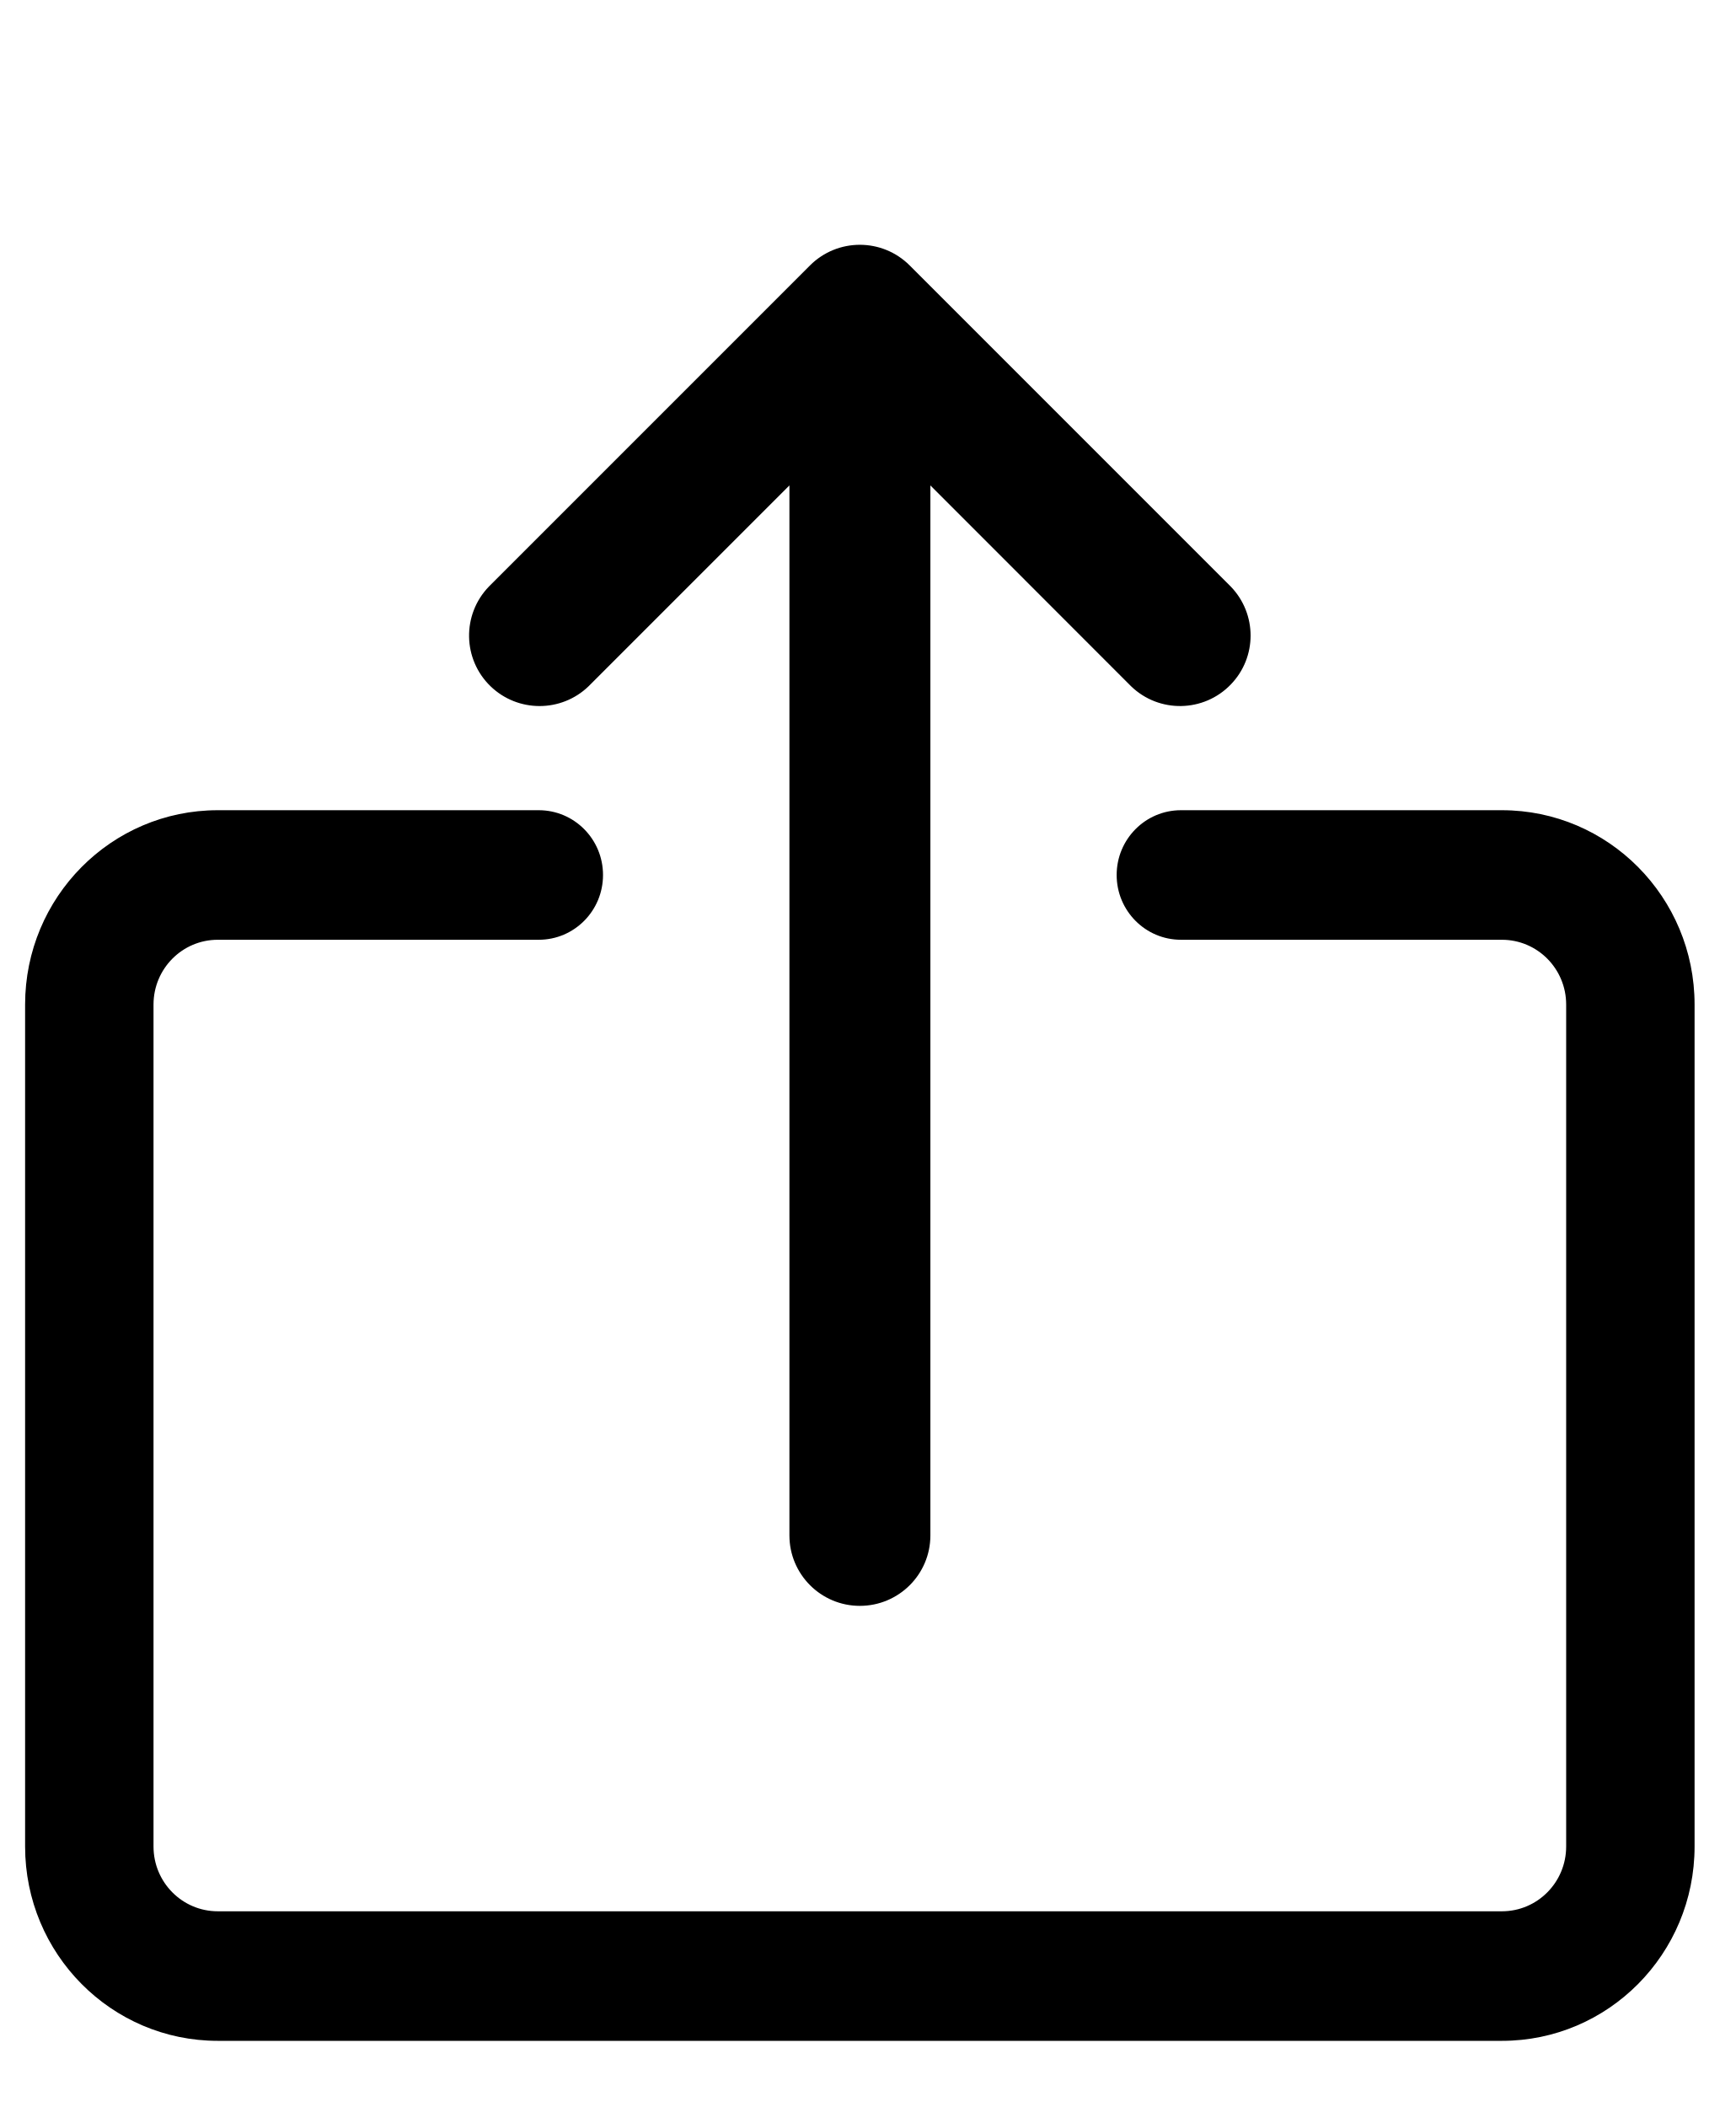
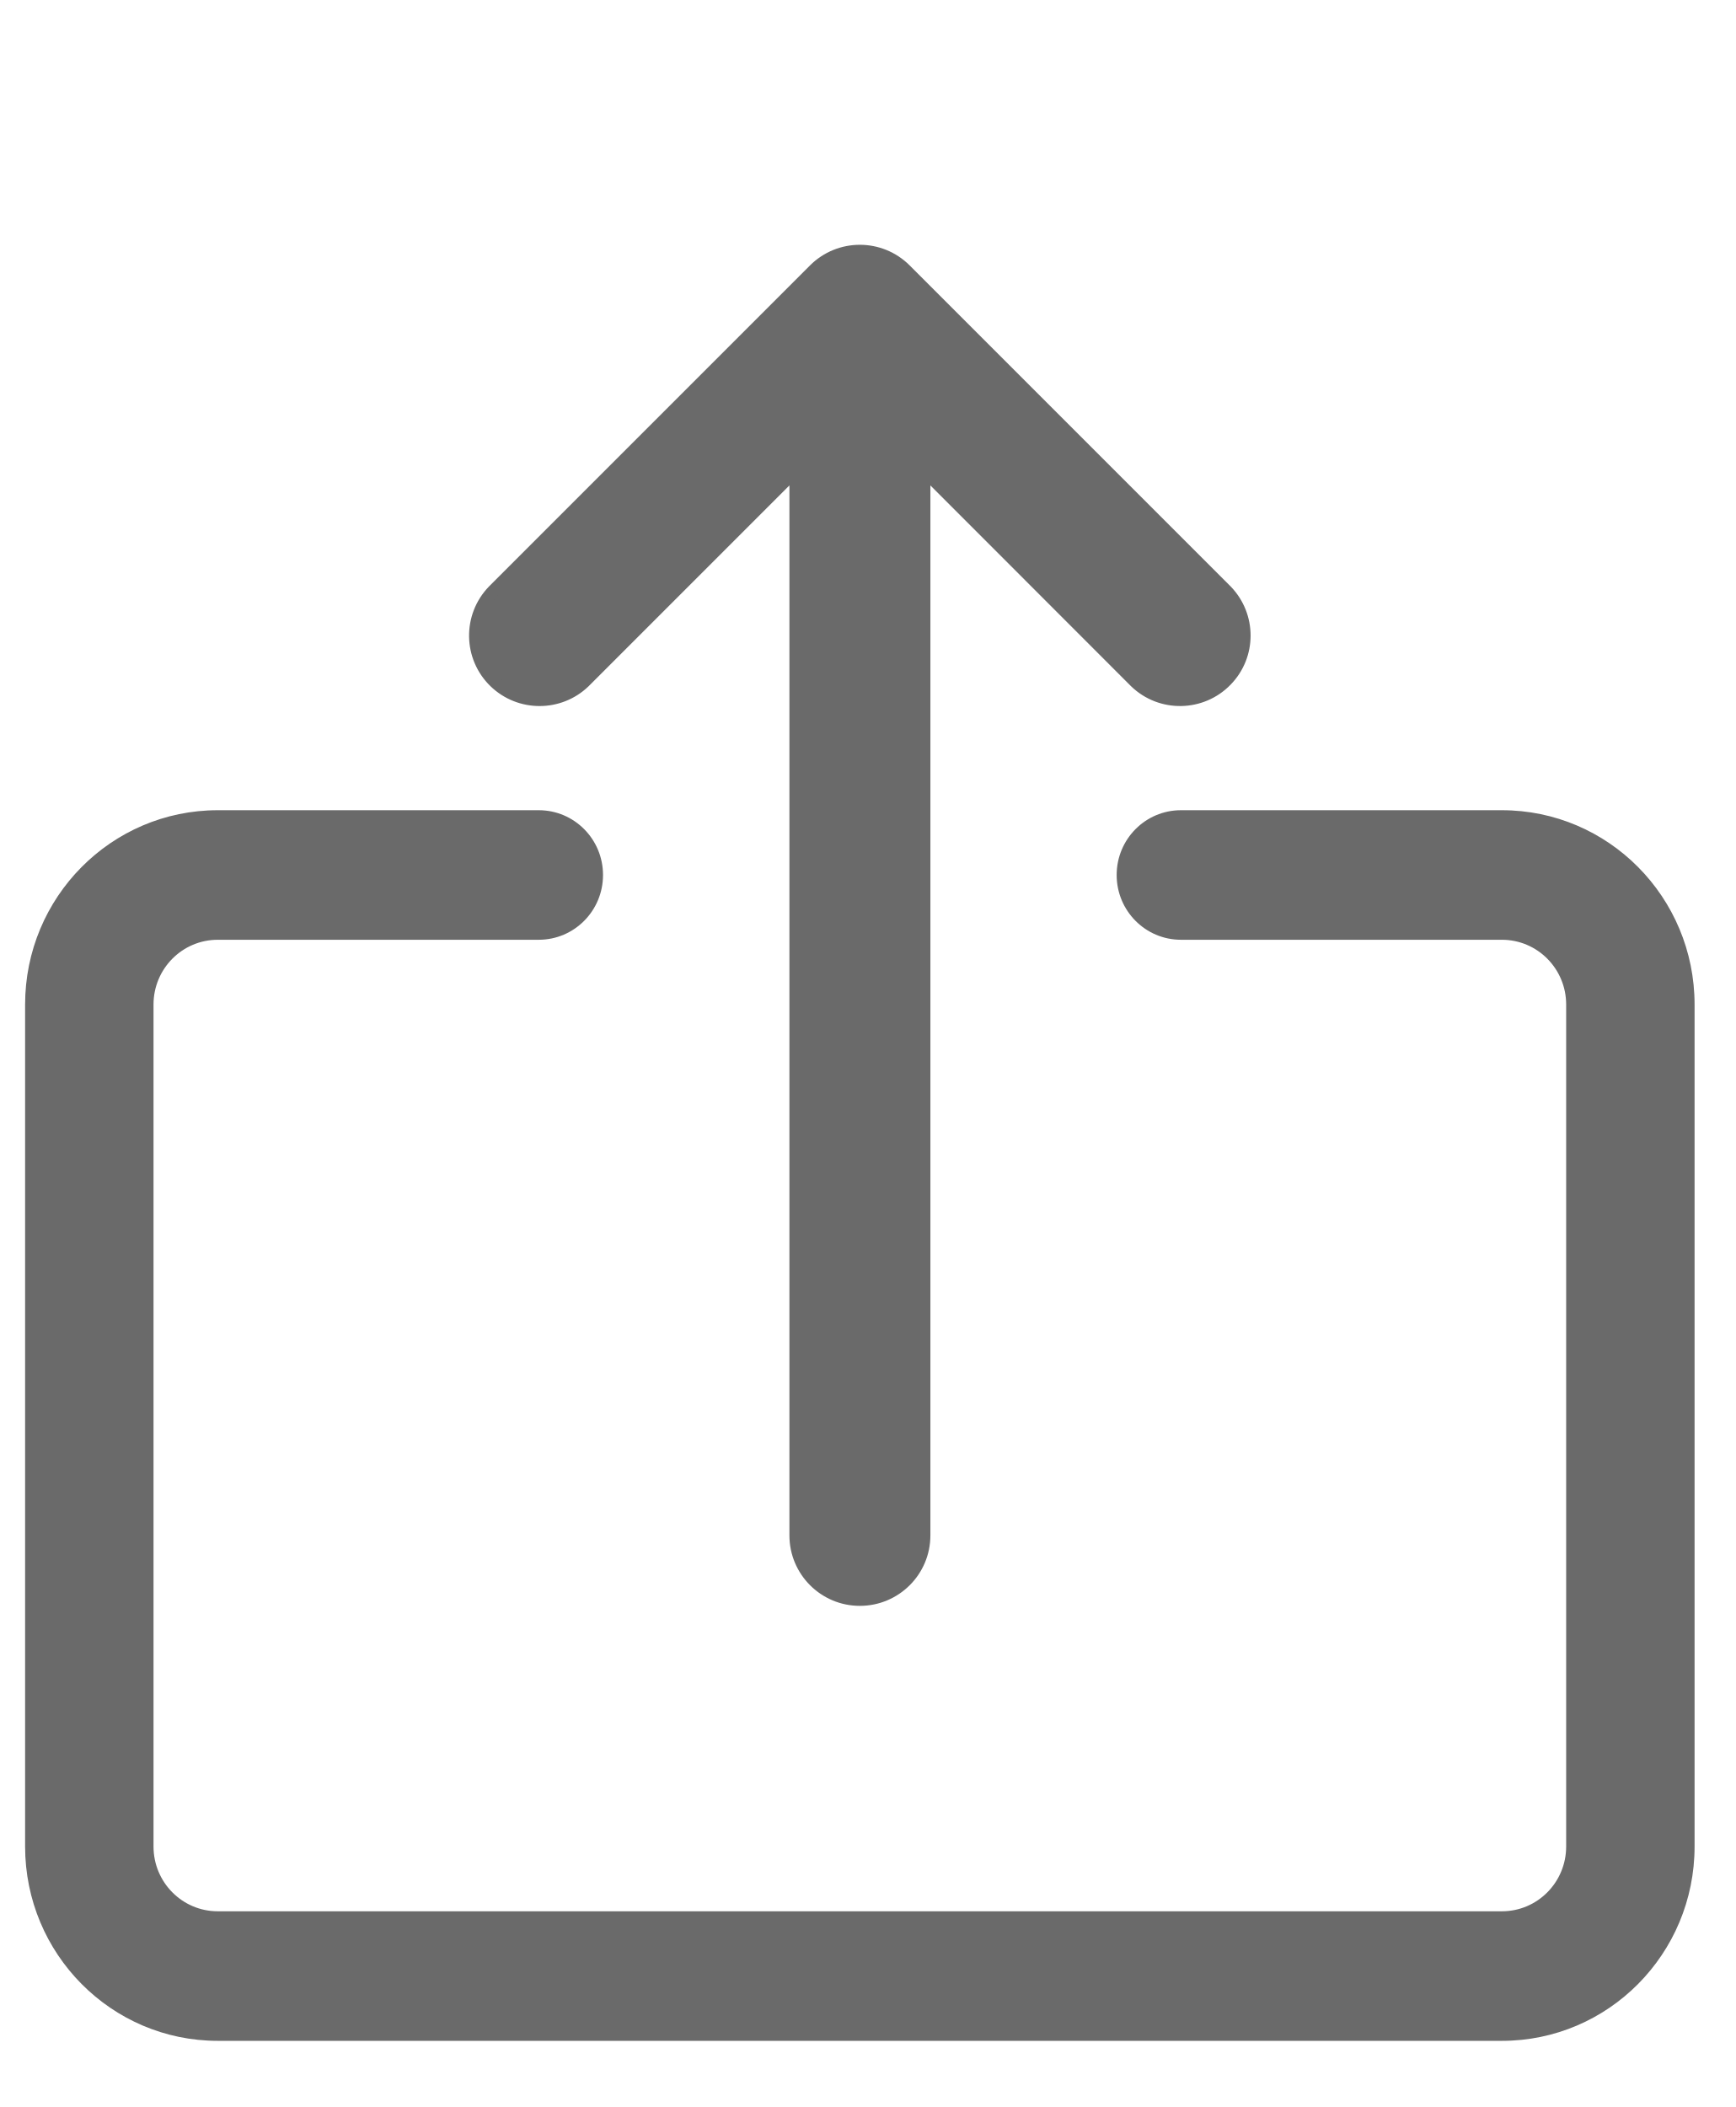
<svg xmlns="http://www.w3.org/2000/svg" xmlns:ns1="http://vectornator.io" height="100%" style="fill-rule:nonzero;clip-rule:evenodd;stroke-linecap:round;stroke-linejoin:round;" xml:space="preserve" width="100%" version="1.1" viewBox="0 0 13.829 16.784">
  <defs />
  <g id="Untitled" ns1:layerName="Untitled">
    <path d="M32.585+26.688L29.892+26.688C29.595+26.688+29.354+26.931+29.354+27.231C29.354+27.531+29.595+27.774+29.892+27.774L32.585+27.774C32.882+27.774+33.123+28.018+33.123+28.318L33.123+35.378C33.123+35.678+32.882+35.921+32.585+35.921L21.815+35.921C21.518+35.921+21.277+35.678+21.277+35.378L21.277+28.318C21.277+28.018+21.518+27.774+21.815+27.774L24.508+27.774C24.805+27.774+25.046+27.531+25.046+27.231C25.046+26.931+24.805+26.688+24.508+26.688L21.815+26.688C20.923+26.688+20.2+27.418+20.2+28.318L20.2+35.378C20.2+36.278+20.923+37.007+21.815+37.007L32.585+37.007C33.477+37.007+34.2+36.278+34.2+35.378L34.2+28.318C34.2+27.418+33.477+26.688+32.585+26.688Z" fill-rule="evenodd" fill="#000000" opacity="1" />
    <path stroke="#000000" fill-rule="evenodd" stroke-width="0.1" d="M30.273+24.85L27.581+22.158C27.37+21.948+27.03+21.948+26.819+22.158L24.127+24.85C23.92+25.064+23.926+25.405+24.14+25.611C24.349+25.813+24.68+25.813+24.888+25.611L26.662+23.838L26.662+32.769C26.662+33.066+26.903+33.308+27.2+33.308C27.497+33.308+27.738+33.066+27.738+32.769L27.738+23.838L29.512+25.611C29.726+25.818+30.067+25.812+30.273+25.598C30.474+25.389+30.474+25.059+30.273+24.85Z" fill="#000000" stroke-linecap="square" opacity="1" stroke-linejoin="miter" />
    <path d="M32.585+26.688L29.892+26.688C29.595+26.688+29.354+26.931+29.354+27.231C29.354+27.531+29.595+27.774+29.892+27.774L32.585+27.774C32.882+27.774+33.123+28.018+33.123+28.318L33.123+35.378C33.123+35.678+32.882+35.921+32.585+35.921L21.815+35.921C21.518+35.921+21.277+35.678+21.277+35.378L21.277+28.318C21.277+28.018+21.518+27.774+21.815+27.774L24.508+27.774C24.805+27.774+25.046+27.531+25.046+27.231C25.046+26.931+24.805+26.688+24.508+26.688L21.815+26.688C20.923+26.688+20.2+27.418+20.2+28.318L20.2+35.378C20.2+36.278+20.923+37.007+21.815+37.007L32.585+37.007C33.477+37.007+34.2+36.278+34.2+35.378L34.2+28.318C34.2+27.418+33.477+26.688+32.585+26.688Z" fill-rule="evenodd" fill="#000000" opacity="1" />
    <path stroke="#000000" fill-rule="evenodd" stroke-width="0.1" d="M30.273+24.85L27.581+22.158C27.37+21.948+27.03+21.948+26.819+22.158L24.127+24.85C23.92+25.064+23.926+25.405+24.14+25.611C24.349+25.813+24.68+25.813+24.888+25.611L26.662+23.838L26.662+32.769C26.662+33.066+26.903+33.308+27.2+33.308C27.497+33.308+27.738+33.066+27.738+32.769L27.738+23.838L29.512+25.611C29.726+25.818+30.067+25.812+30.273+25.598C30.474+25.389+30.474+25.059+30.273+24.85Z" fill="#000000" stroke-linecap="square" opacity="1" stroke-linejoin="miter" />
    <path d="M32.585+26.688L29.892+26.688C29.595+26.688+29.354+26.931+29.354+27.231C29.354+27.531+29.595+27.774+29.892+27.774L32.585+27.774C32.882+27.774+33.123+28.018+33.123+28.318L33.123+35.378C33.123+35.678+32.882+35.921+32.585+35.921L21.815+35.921C21.518+35.921+21.277+35.678+21.277+35.378L21.277+28.318C21.277+28.018+21.518+27.774+21.815+27.774L24.508+27.774C24.805+27.774+25.046+27.531+25.046+27.231C25.046+26.931+24.805+26.688+24.508+26.688L21.815+26.688C20.923+26.688+20.2+27.418+20.2+28.318L20.2+35.378C20.2+36.278+20.923+37.007+21.815+37.007L32.585+37.007C33.477+37.007+34.2+36.278+34.2+35.378L34.2+28.318C34.2+27.418+33.477+26.688+32.585+26.688Z" fill-rule="evenodd" fill="#000000" opacity="1" />
    <path stroke="#000000" fill-rule="evenodd" stroke-width="0.1" d="M30.273+24.85L27.581+22.158C27.37+21.948+27.03+21.948+26.819+22.158L24.127+24.85C23.92+25.064+23.926+25.405+24.14+25.611C24.349+25.813+24.68+25.813+24.888+25.611L26.662+23.838L26.662+32.769C26.662+33.066+26.903+33.308+27.2+33.308C27.497+33.308+27.738+33.066+27.738+32.769L27.738+23.838L29.512+25.611C29.726+25.818+30.067+25.812+30.273+25.598C30.474+25.389+30.474+25.059+30.273+24.85Z" fill="#000000" stroke-linecap="square" opacity="1" stroke-linejoin="miter" />
    <path d="M32.585+26.688L29.892+26.688C29.595+26.688+29.354+26.931+29.354+27.231C29.354+27.531+29.595+27.774+29.892+27.774L32.585+27.774C32.882+27.774+33.123+28.018+33.123+28.318L33.123+35.378C33.123+35.678+32.882+35.921+32.585+35.921L21.815+35.921C21.518+35.921+21.277+35.678+21.277+35.378L21.277+28.318C21.277+28.018+21.518+27.774+21.815+27.774L24.508+27.774C24.805+27.774+25.046+27.531+25.046+27.231C25.046+26.931+24.805+26.688+24.508+26.688L21.815+26.688C20.923+26.688+20.2+27.418+20.2+28.318L20.2+35.378C20.2+36.278+20.923+37.007+21.815+37.007L32.585+37.007C33.477+37.007+34.2+36.278+34.2+35.378L34.2+28.318C34.2+27.418+33.477+26.688+32.585+26.688Z" fill-rule="evenodd" fill="#000000" opacity="1" />
    <path stroke="#000000" fill-rule="evenodd" stroke-width="0.1" d="M30.273+24.85L27.581+22.158C27.37+21.948+27.03+21.948+26.819+22.158L24.127+24.85C23.92+25.064+23.926+25.405+24.14+25.611C24.349+25.813+24.68+25.813+24.888+25.611L26.662+23.838L26.662+32.769C26.662+33.066+26.903+33.308+27.2+33.308C27.497+33.308+27.738+33.066+27.738+32.769L27.738+23.838L29.512+25.611C29.726+25.818+30.067+25.812+30.273+25.598C30.474+25.389+30.474+25.059+30.273+24.85Z" fill="#000000" stroke-linecap="square" opacity="1" stroke-linejoin="miter" />
    <path d="M32.585+26.688L29.892+26.688C29.595+26.688+29.354+26.931+29.354+27.231C29.354+27.531+29.595+27.774+29.892+27.774L32.585+27.774C32.882+27.774+33.123+28.018+33.123+28.318L33.123+35.378C33.123+35.678+32.882+35.921+32.585+35.921L21.815+35.921C21.518+35.921+21.277+35.678+21.277+35.378L21.277+28.318C21.277+28.018+21.518+27.774+21.815+27.774L24.508+27.774C24.805+27.774+25.046+27.531+25.046+27.231C25.046+26.931+24.805+26.688+24.508+26.688L21.815+26.688C20.923+26.688+20.2+27.418+20.2+28.318L20.2+35.378C20.2+36.278+20.923+37.007+21.815+37.007L32.585+37.007C33.477+37.007+34.2+36.278+34.2+35.378L34.2+28.318C34.2+27.418+33.477+26.688+32.585+26.688Z" fill-rule="evenodd" fill="#000000" opacity="1" />
    <path stroke="#000000" fill-rule="evenodd" stroke-width="0.1" d="M30.273+24.85L27.581+22.158C27.37+21.948+27.03+21.948+26.819+22.158L24.127+24.85C23.92+25.064+23.926+25.405+24.14+25.611C24.349+25.813+24.68+25.813+24.888+25.611L26.662+23.838L26.662+32.769C26.662+33.066+26.903+33.308+27.2+33.308C27.497+33.308+27.738+33.066+27.738+32.769L27.738+23.838L29.512+25.611C29.726+25.818+30.067+25.812+30.273+25.598C30.474+25.389+30.474+25.059+30.273+24.85Z" fill="#000000" stroke-linecap="square" opacity="1" stroke-linejoin="miter" />
    <path d="M32.585+26.688L29.892+26.688C29.595+26.688+29.354+26.931+29.354+27.231C29.354+27.531+29.595+27.774+29.892+27.774L32.585+27.774C32.882+27.774+33.123+28.018+33.123+28.318L33.123+35.378C33.123+35.678+32.882+35.921+32.585+35.921L21.815+35.921C21.518+35.921+21.277+35.678+21.277+35.378L21.277+28.318C21.277+28.018+21.518+27.774+21.815+27.774L24.508+27.774C24.805+27.774+25.046+27.531+25.046+27.231C25.046+26.931+24.805+26.688+24.508+26.688L21.815+26.688C20.923+26.688+20.2+27.418+20.2+28.318L20.2+35.378C20.2+36.278+20.923+37.007+21.815+37.007L32.585+37.007C33.477+37.007+34.2+36.278+34.2+35.378L34.2+28.318C34.2+27.418+33.477+26.688+32.585+26.688Z" fill-rule="evenodd" fill="#000000" opacity="1" />
    <path stroke="#000000" fill-rule="evenodd" stroke-width="0.1" d="M30.273+24.85L27.581+22.158C27.37+21.948+27.03+21.948+26.819+22.158L24.127+24.85C23.92+25.064+23.926+25.405+24.14+25.611C24.349+25.813+24.68+25.813+24.888+25.611L26.662+23.838L26.662+32.769C26.662+33.066+26.903+33.308+27.2+33.308C27.497+33.308+27.738+33.066+27.738+32.769L27.738+23.838L29.512+25.611C29.726+25.818+30.067+25.812+30.273+25.598C30.474+25.389+30.474+25.059+30.273+24.85Z" fill="#000000" stroke-linecap="square" opacity="1" stroke-linejoin="miter" />
    <path d="M32.585+26.688L29.892+26.688C29.595+26.688+29.354+26.931+29.354+27.231C29.354+27.531+29.595+27.774+29.892+27.774L32.585+27.774C32.882+27.774+33.123+28.018+33.123+28.318L33.123+35.378C33.123+35.678+32.882+35.921+32.585+35.921L21.815+35.921C21.518+35.921+21.277+35.678+21.277+35.378L21.277+28.318C21.277+28.018+21.518+27.774+21.815+27.774L24.508+27.774C24.805+27.774+25.046+27.531+25.046+27.231C25.046+26.931+24.805+26.688+24.508+26.688L21.815+26.688C20.923+26.688+20.2+27.418+20.2+28.318L20.2+35.378C20.2+36.278+20.923+37.007+21.815+37.007L32.585+37.007C33.477+37.007+34.2+36.278+34.2+35.378L34.2+28.318C34.2+27.418+33.477+26.688+32.585+26.688Z" fill-rule="evenodd" fill="#000000" opacity="1" />
    <path stroke="#000000" fill-rule="evenodd" stroke-width="0.1" d="M30.273+24.85L27.581+22.158C27.37+21.948+27.03+21.948+26.819+22.158L24.127+24.85C23.92+25.064+23.926+25.405+24.14+25.611C24.349+25.813+24.68+25.813+24.888+25.611L26.662+23.838L26.662+32.769C26.662+33.066+26.903+33.308+27.2+33.308C27.497+33.308+27.738+33.066+27.738+32.769L27.738+23.838L29.512+25.611C29.726+25.818+30.067+25.812+30.273+25.598C30.474+25.389+30.474+25.059+30.273+24.85Z" fill="#000000" stroke-linecap="square" opacity="1" stroke-linejoin="miter" />
    <path d="M32.585+26.688L29.892+26.688C29.595+26.688+29.354+26.931+29.354+27.231C29.354+27.531+29.595+27.774+29.892+27.774L32.585+27.774C32.882+27.774+33.123+28.018+33.123+28.318L33.123+35.378C33.123+35.678+32.882+35.921+32.585+35.921L21.815+35.921C21.518+35.921+21.277+35.678+21.277+35.378L21.277+28.318C21.277+28.018+21.518+27.774+21.815+27.774L24.508+27.774C24.805+27.774+25.046+27.531+25.046+27.231C25.046+26.931+24.805+26.688+24.508+26.688L21.815+26.688C20.923+26.688+20.2+27.418+20.2+28.318L20.2+35.378C20.2+36.278+20.923+37.007+21.815+37.007L32.585+37.007C33.477+37.007+34.2+36.278+34.2+35.378L34.2+28.318C34.2+27.418+33.477+26.688+32.585+26.688Z" fill-rule="evenodd" fill="#000000" opacity="1" />
    <path stroke="#000000" fill-rule="evenodd" stroke-width="0.1" d="M30.273+24.85L27.581+22.158C27.37+21.948+27.03+21.948+26.819+22.158L24.127+24.85C23.92+25.064+23.926+25.405+24.14+25.611C24.349+25.813+24.68+25.813+24.888+25.611L26.662+23.838L26.662+32.769C26.662+33.066+26.903+33.308+27.2+33.308C27.497+33.308+27.738+33.066+27.738+32.769L27.738+23.838L29.512+25.611C29.726+25.818+30.067+25.812+30.273+25.598C30.474+25.389+30.474+25.059+30.273+24.85Z" fill="#000000" stroke-linecap="square" opacity="1" stroke-linejoin="miter" />
-     <path d="M11.965+6.454L9.408+6.454C9.125+6.454+8.896+6.685+8.896+6.97C8.896+7.255+9.125+7.486+9.408+7.486L11.965+7.486C12.248+7.486+12.477+7.717+12.477+8.002L12.477+14.709C12.477+14.994+12.248+15.225+11.965+15.225L1.735+15.225C1.452+15.225+1.223+14.994+1.223+14.709L1.223+8.002C1.223+7.717+1.452+7.486+1.735+7.486L4.292+7.486C4.575+7.486+4.804+7.255+4.804+6.97C4.804+6.685+4.575+6.454+4.292+6.454L1.735+6.454C0.887+6.454+0.2+7.147+0.2+8.002L0.2+14.709C0.2+15.564+0.887+16.257+1.735+16.257L11.965+16.257C12.813+16.257+13.5+15.564+13.5+14.709L13.5+8.002C13.5+7.147+12.813+6.454+11.965+6.454Z" fill-rule="evenodd" fill="#000000" opacity="1" />
-     <path stroke="#000000" fill-rule="evenodd" stroke-width="0.1" d="M9.769+4.707L7.212+2.15C7.012+1.95+6.688+1.95+6.488+2.15L3.931+4.707C3.734+4.911+3.74+5.235+3.943+5.431C4.141+5.622+4.456+5.622+4.654+5.431L6.339+3.746L6.339+12.231C6.339+12.513+6.568+12.742+6.85+12.742C7.133+12.742+7.362+12.513+7.362+12.231L7.362+3.746L9.046+5.431C9.249+5.627+9.573+5.621+9.769+5.418C9.961+5.22+9.961+4.906+9.769+4.707Z" fill="#000000" stroke-linecap="square" opacity="1" stroke-linejoin="miter" />
+     <path d="M11.965+6.454L9.408+6.454C9.125+6.454+8.896+6.685+8.896+6.97C8.896+7.255+9.125+7.486+9.408+7.486L11.965+7.486C12.248+7.486+12.477+7.717+12.477+8.002L12.477+14.709C12.477+14.994+12.248+15.225+11.965+15.225L1.735+15.225C1.452+15.225+1.223+14.994+1.223+14.709L1.223+8.002C1.223+7.717+1.452+7.486+1.735+7.486L4.292+7.486C4.575+7.486+4.804+7.255+4.804+6.97C4.804+6.685+4.575+6.454+4.292+6.454L1.735+6.454C0.887+6.454+0.2+7.147+0.2+8.002L0.2+14.709C0.2+15.564+0.887+16.257+1.735+16.257L11.965+16.257C12.813+16.257+13.5+15.564+13.5+14.709L13.5+8.002C13.5+7.147+12.813+6.454+11.965+6.454Z" fill-rule="evenodd" fill="#6a6a6a" opacity="1" />
+     <path stroke="#6a6a6a" fill-rule="evenodd" stroke-width="0.1" d="M9.769+4.707L7.212+2.15C7.012+1.95+6.688+1.95+6.488+2.15L3.931+4.707C3.734+4.911+3.74+5.235+3.943+5.431C4.141+5.622+4.456+5.622+4.654+5.431L6.339+3.746L6.339+12.231C6.339+12.513+6.568+12.742+6.85+12.742C7.133+12.742+7.362+12.513+7.362+12.231L7.362+3.746L9.046+5.431C9.249+5.627+9.573+5.621+9.769+5.418C9.961+5.22+9.961+4.906+9.769+4.707Z" fill="#6a6a6a" stroke-linecap="square" opacity="1" stroke-linejoin="miter" />
  </g>
</svg>
